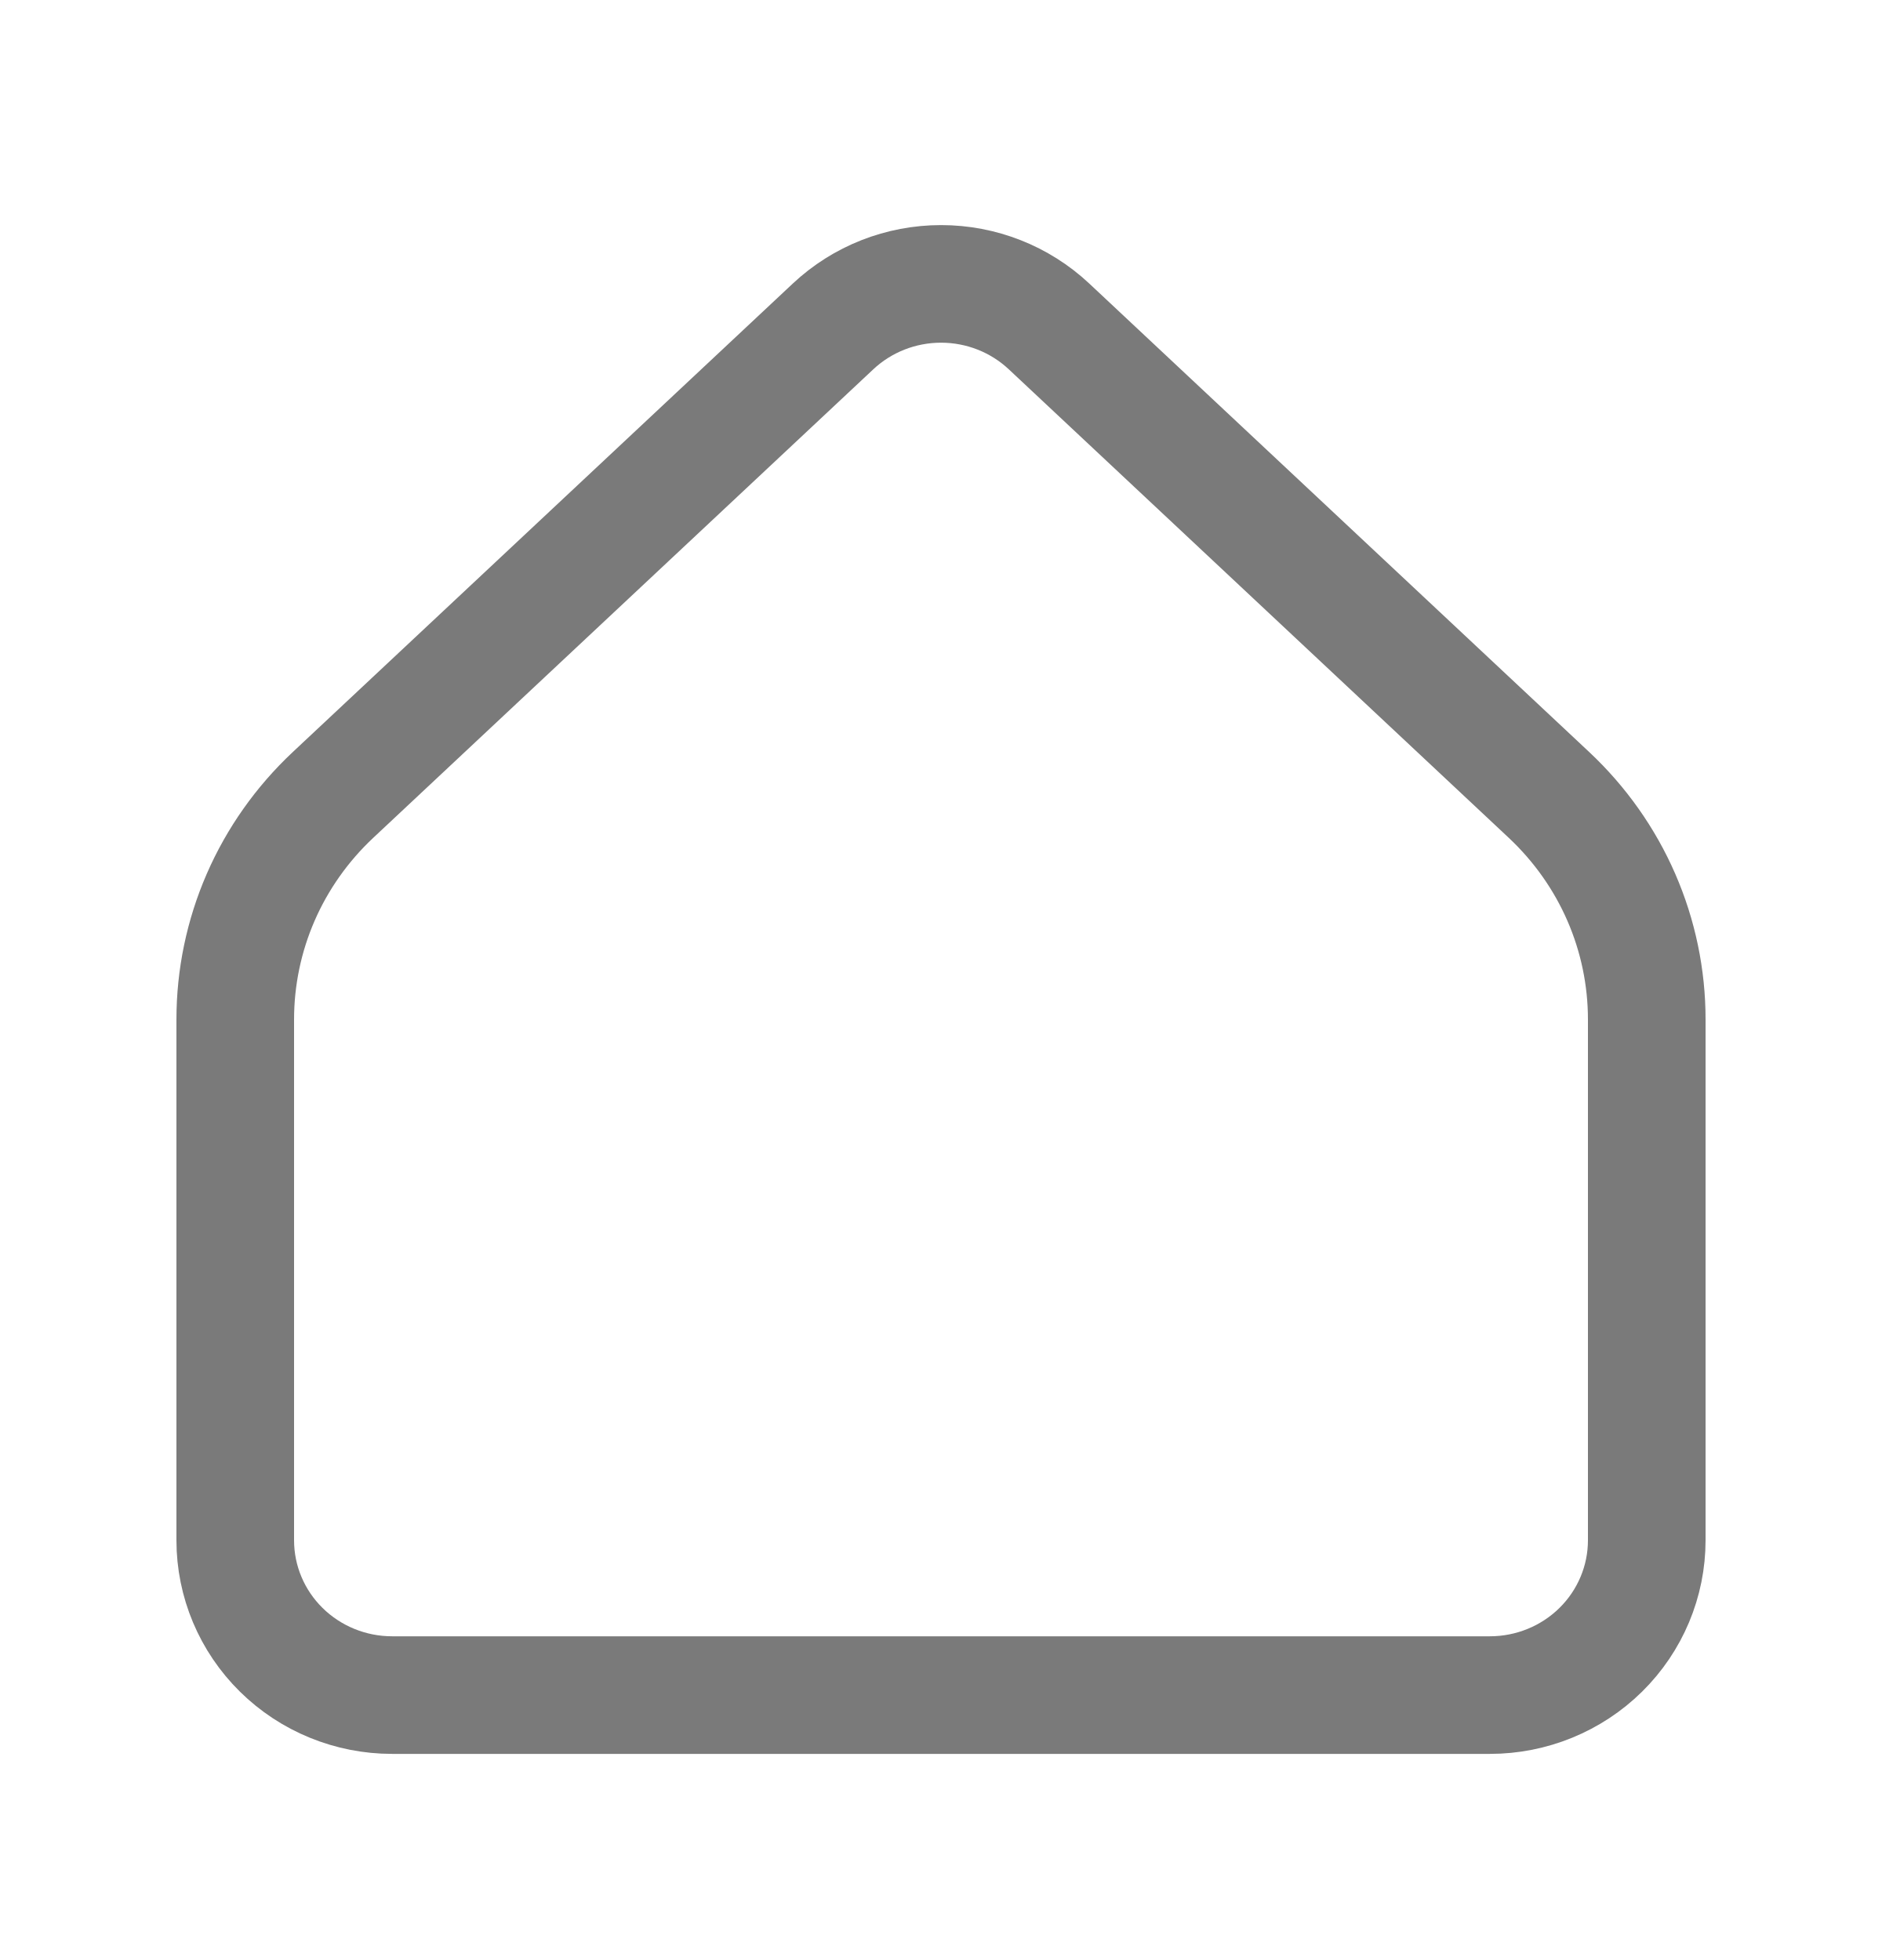
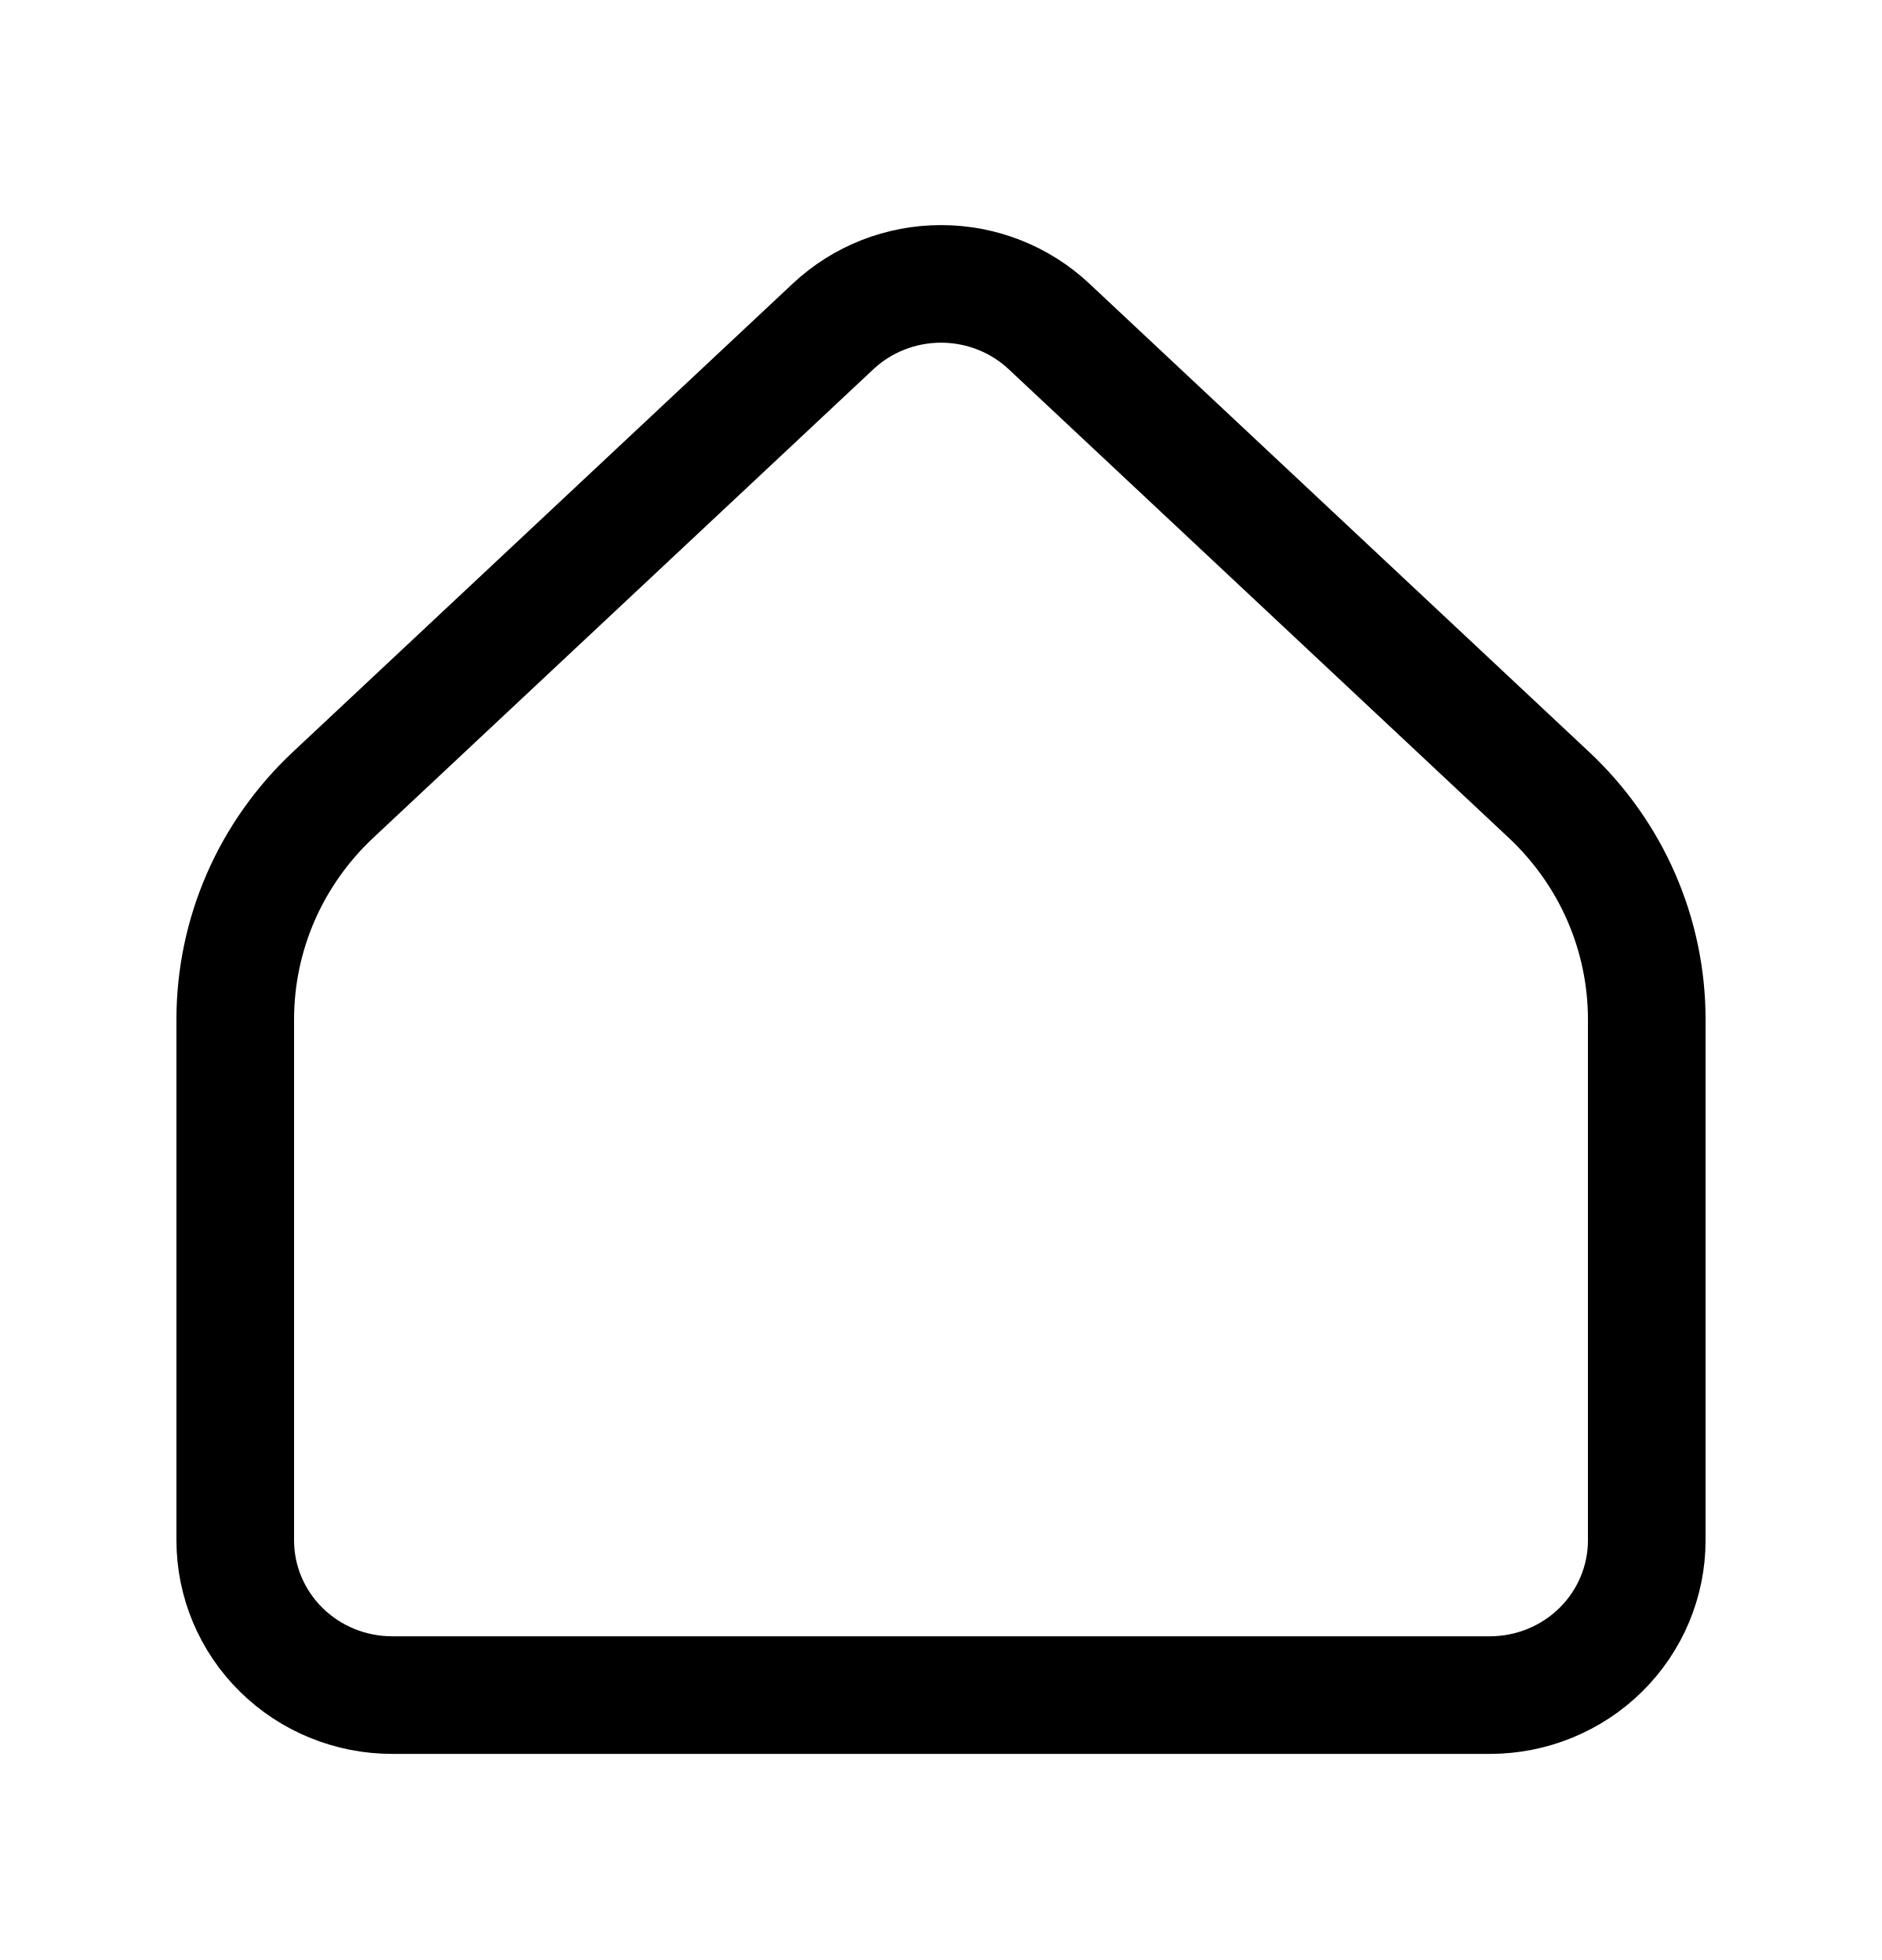
<svg xmlns="http://www.w3.org/2000/svg" width="24" height="25" viewBox="0 0 24 25" fill="none">
-   <path d="M21 19.647V13.003C21 12.468 20.89 11.938 20.676 11.446C20.462 10.954 20.148 10.51 19.755 10.141L13.378 4.164C13.006 3.815 12.513 3.621 12.001 3.621C11.488 3.621 10.995 3.815 10.623 4.164L4.245 10.141C3.852 10.51 3.538 10.954 3.324 11.446C3.11 11.938 3 12.468 3 13.003V19.647C3 20.171 3.211 20.673 3.586 21.043C3.961 21.413 4.47 21.621 5 21.621H19C19.53 21.621 20.039 21.413 20.414 21.043C20.789 20.673 21 20.171 21 19.647Z" stroke="#7A7A7A" stroke-width="1.5" stroke-linecap="round" stroke-linejoin="round" />
+   <path d="M21 19.647V13.003C21 12.468 20.89 11.938 20.676 11.446C20.462 10.954 20.148 10.51 19.755 10.141L13.378 4.164C13.006 3.815 12.513 3.621 12.001 3.621C11.488 3.621 10.995 3.815 10.623 4.164L4.245 10.141C3.852 10.51 3.538 10.954 3.324 11.446C3.11 11.938 3 12.468 3 13.003V19.647C3 20.171 3.211 20.673 3.586 21.043C3.961 21.413 4.47 21.621 5 21.621H19C19.53 21.621 20.039 21.413 20.414 21.043C20.789 20.673 21 20.171 21 19.647Z" stroke="currentColor" stroke-width="1.5" stroke-linecap="round" stroke-linejoin="round" />
</svg>
